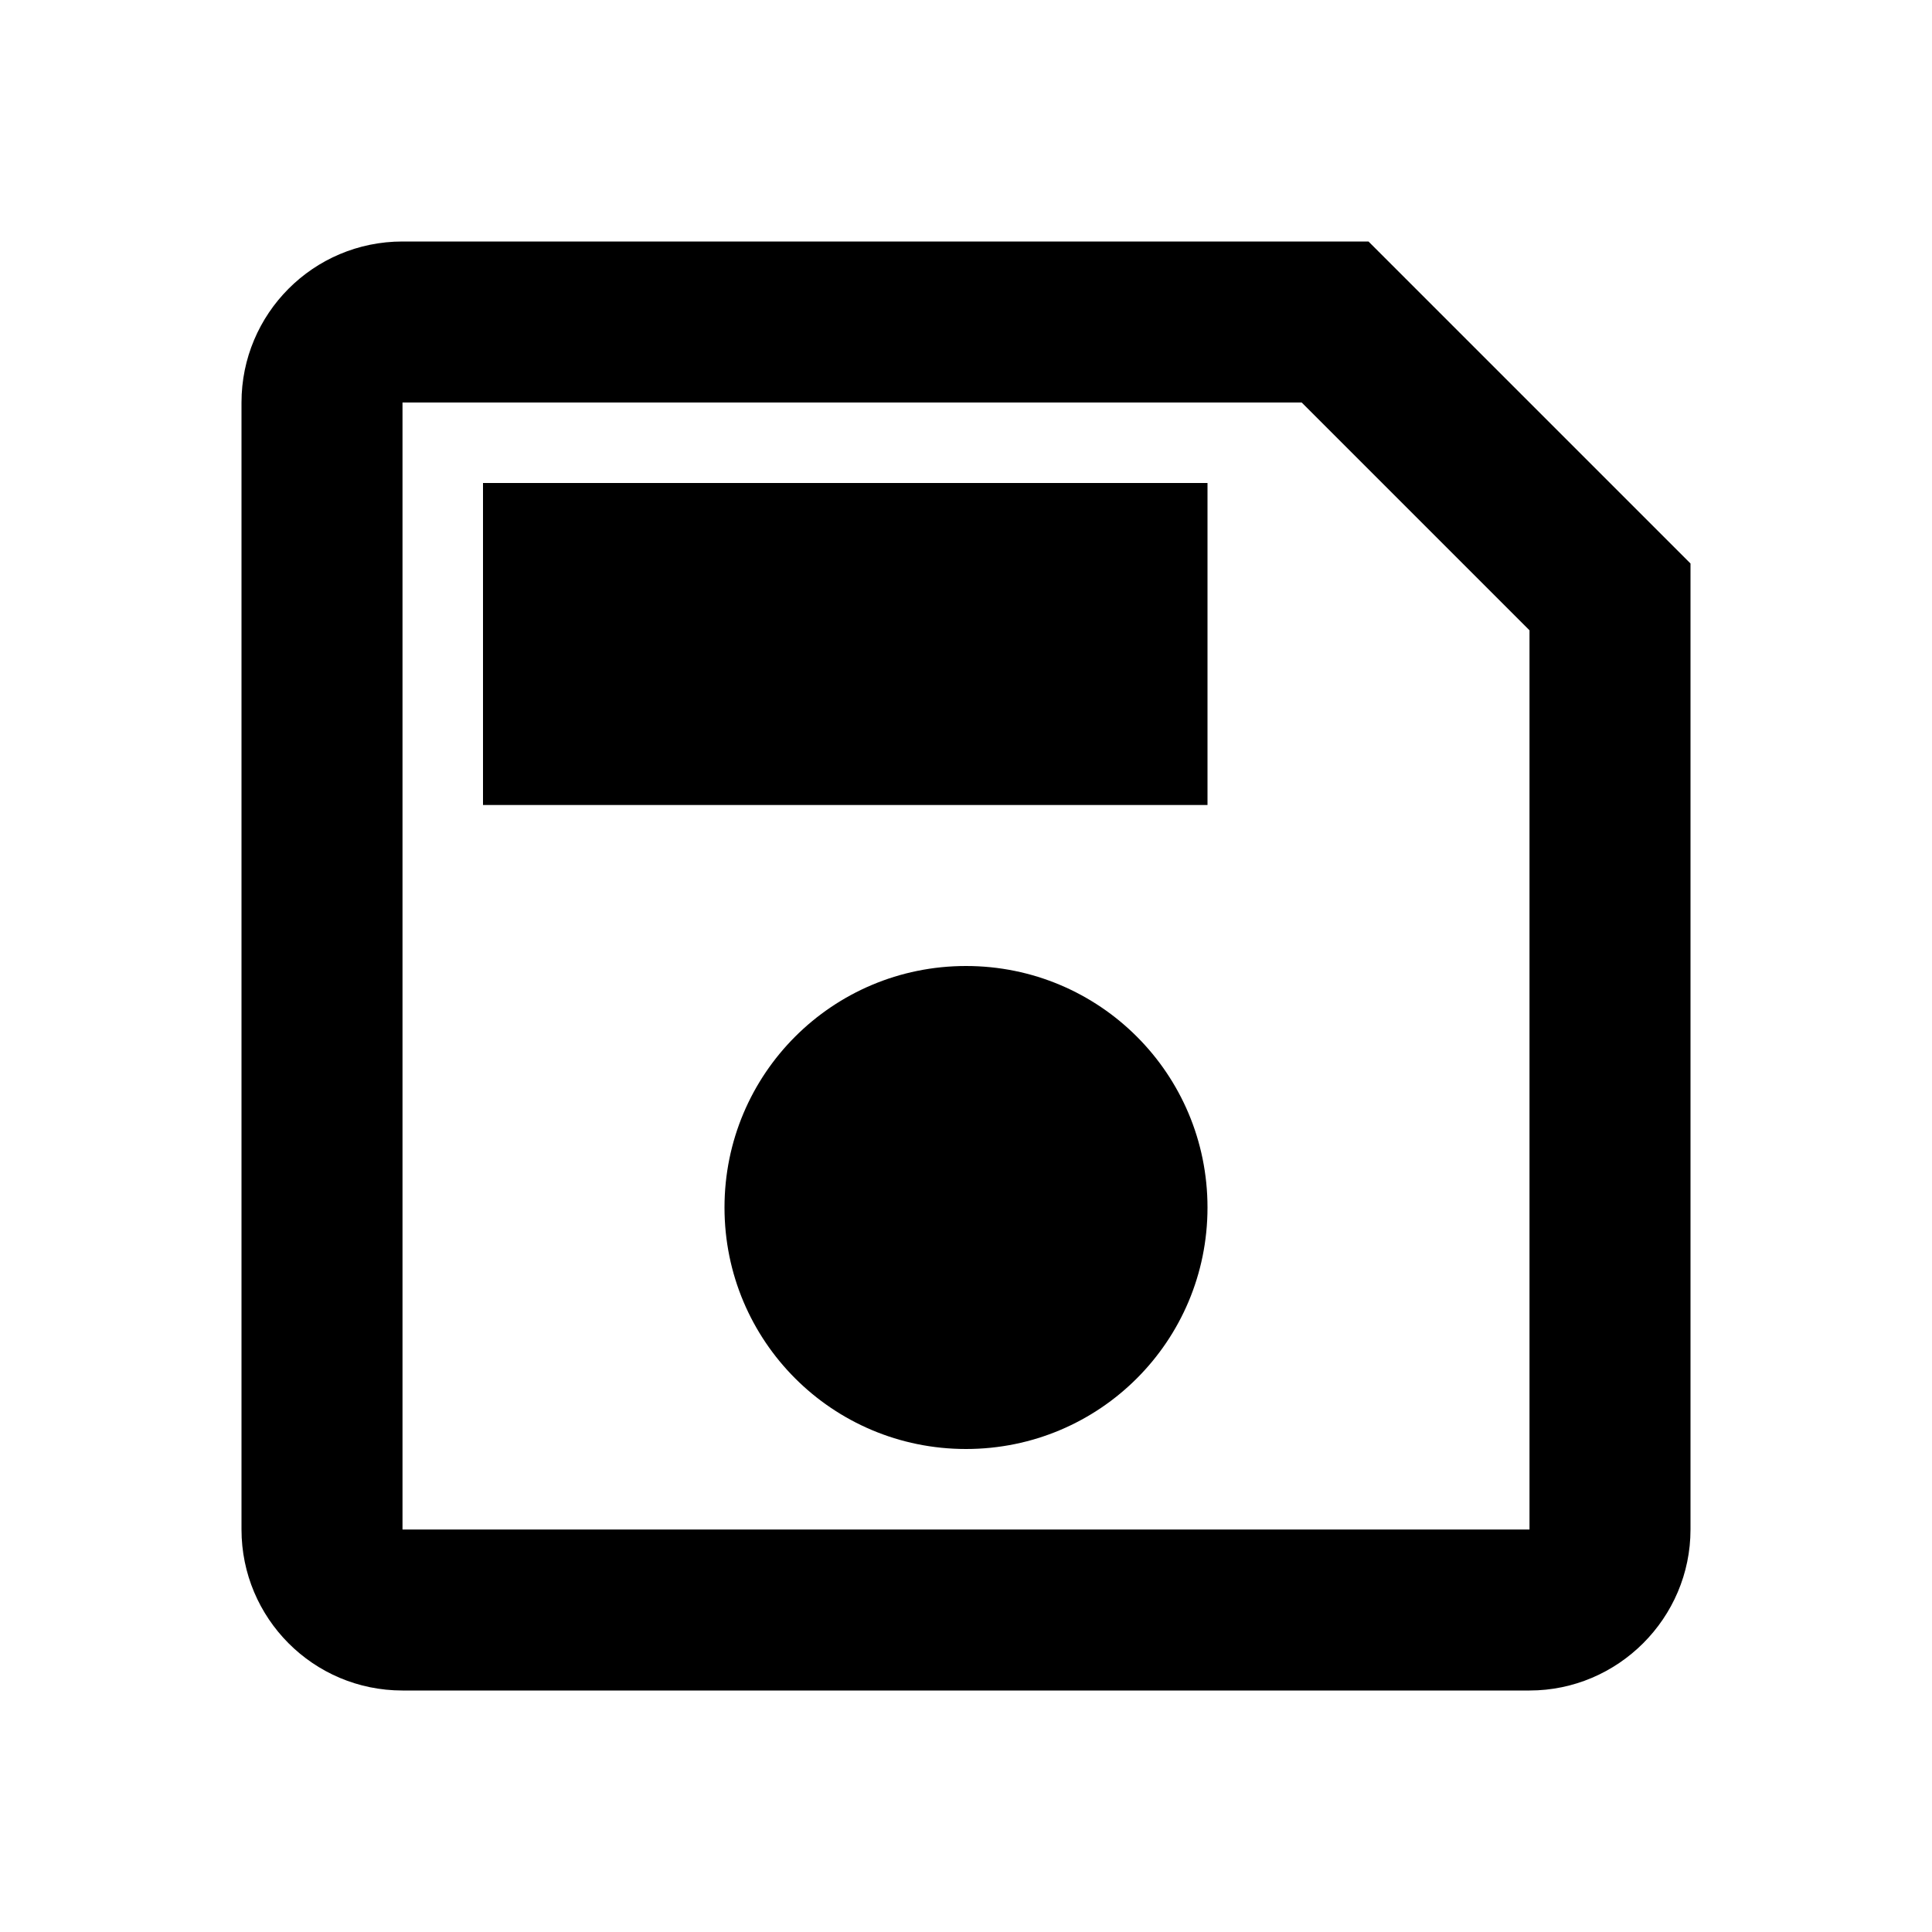
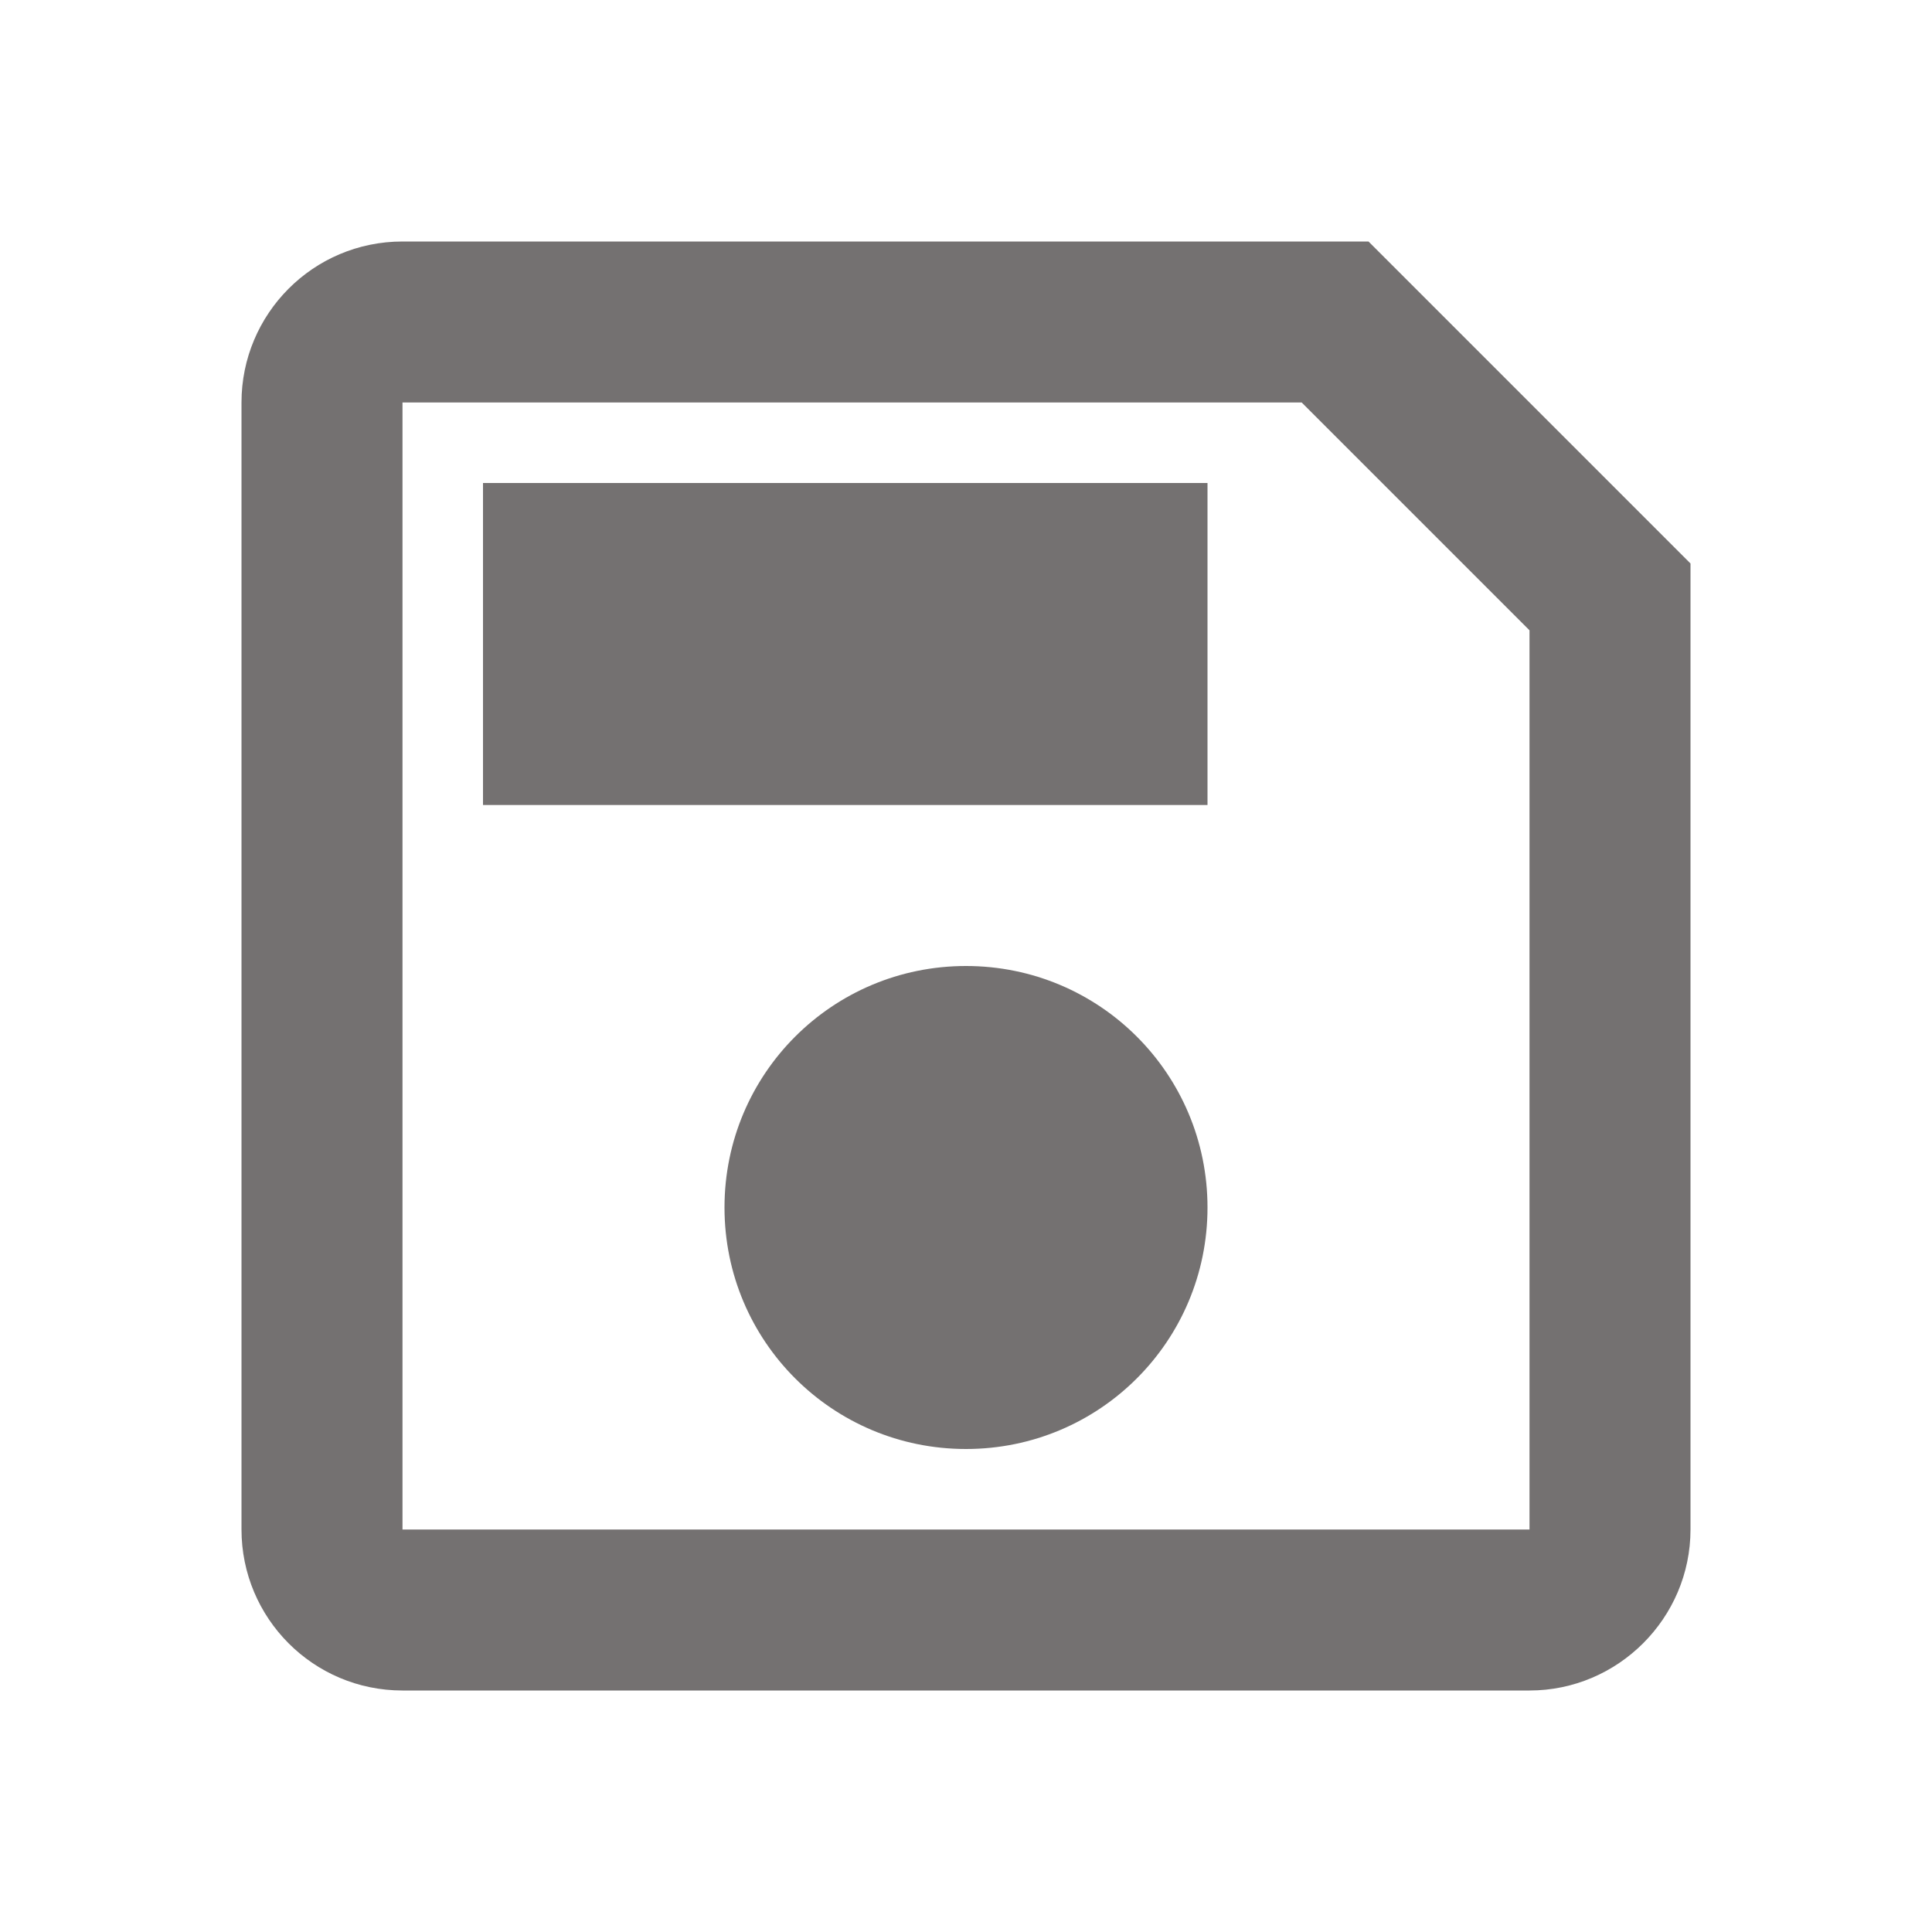
- <svg xmlns="http://www.w3.org/2000/svg" height="24px" viewBox="0 0 24 24" width="24px" fill="#000000">
+ <svg xmlns="http://www.w3.org/2000/svg" height="24px" viewBox="0 0 24 24" width="24px" fill="#747171">
  <path d="M0 0h24v24H0V0z" fill="none" />
  <path d="M17 3H5c-1.11 0-2 .9-2 2v14c0 1.1.89 2 2 2h14c1.1 0 2-.9 2-2V7l-4-4zm2 16H5V5h11.17L19 7.83V19zm-7-7c-1.66 0-3 1.34-3 3s1.34 3 3 3 3-1.34 3-3-1.34-3-3-3zM6 6h9v4H6z" />
</svg>
